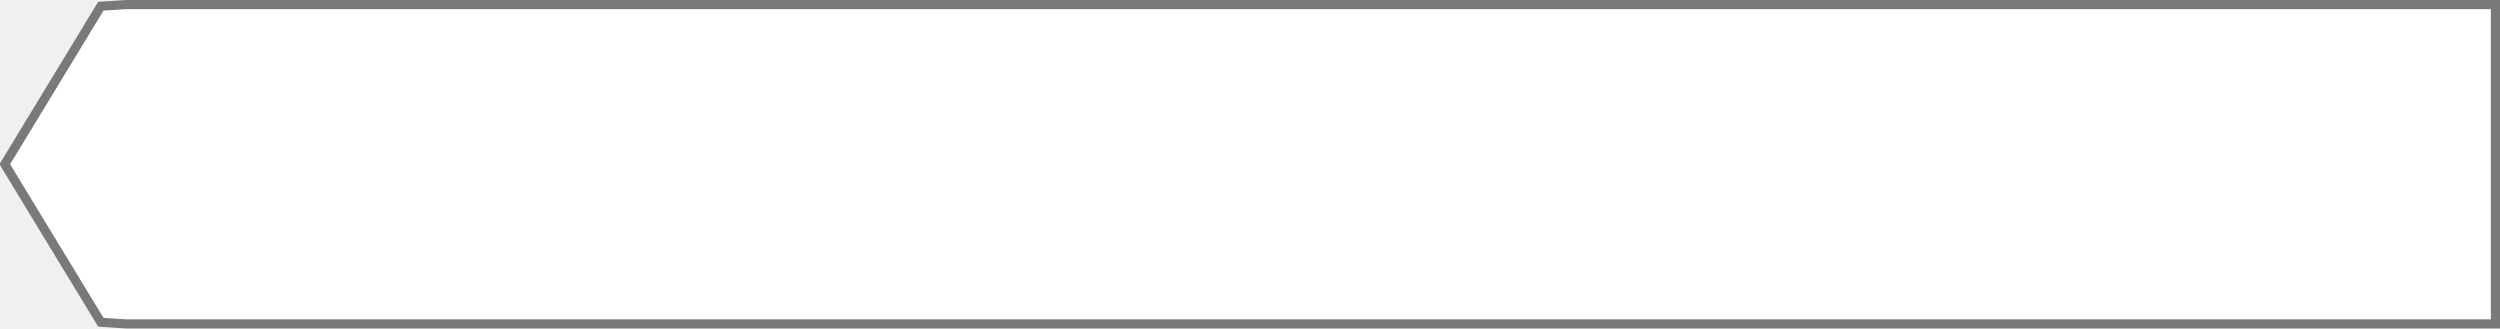
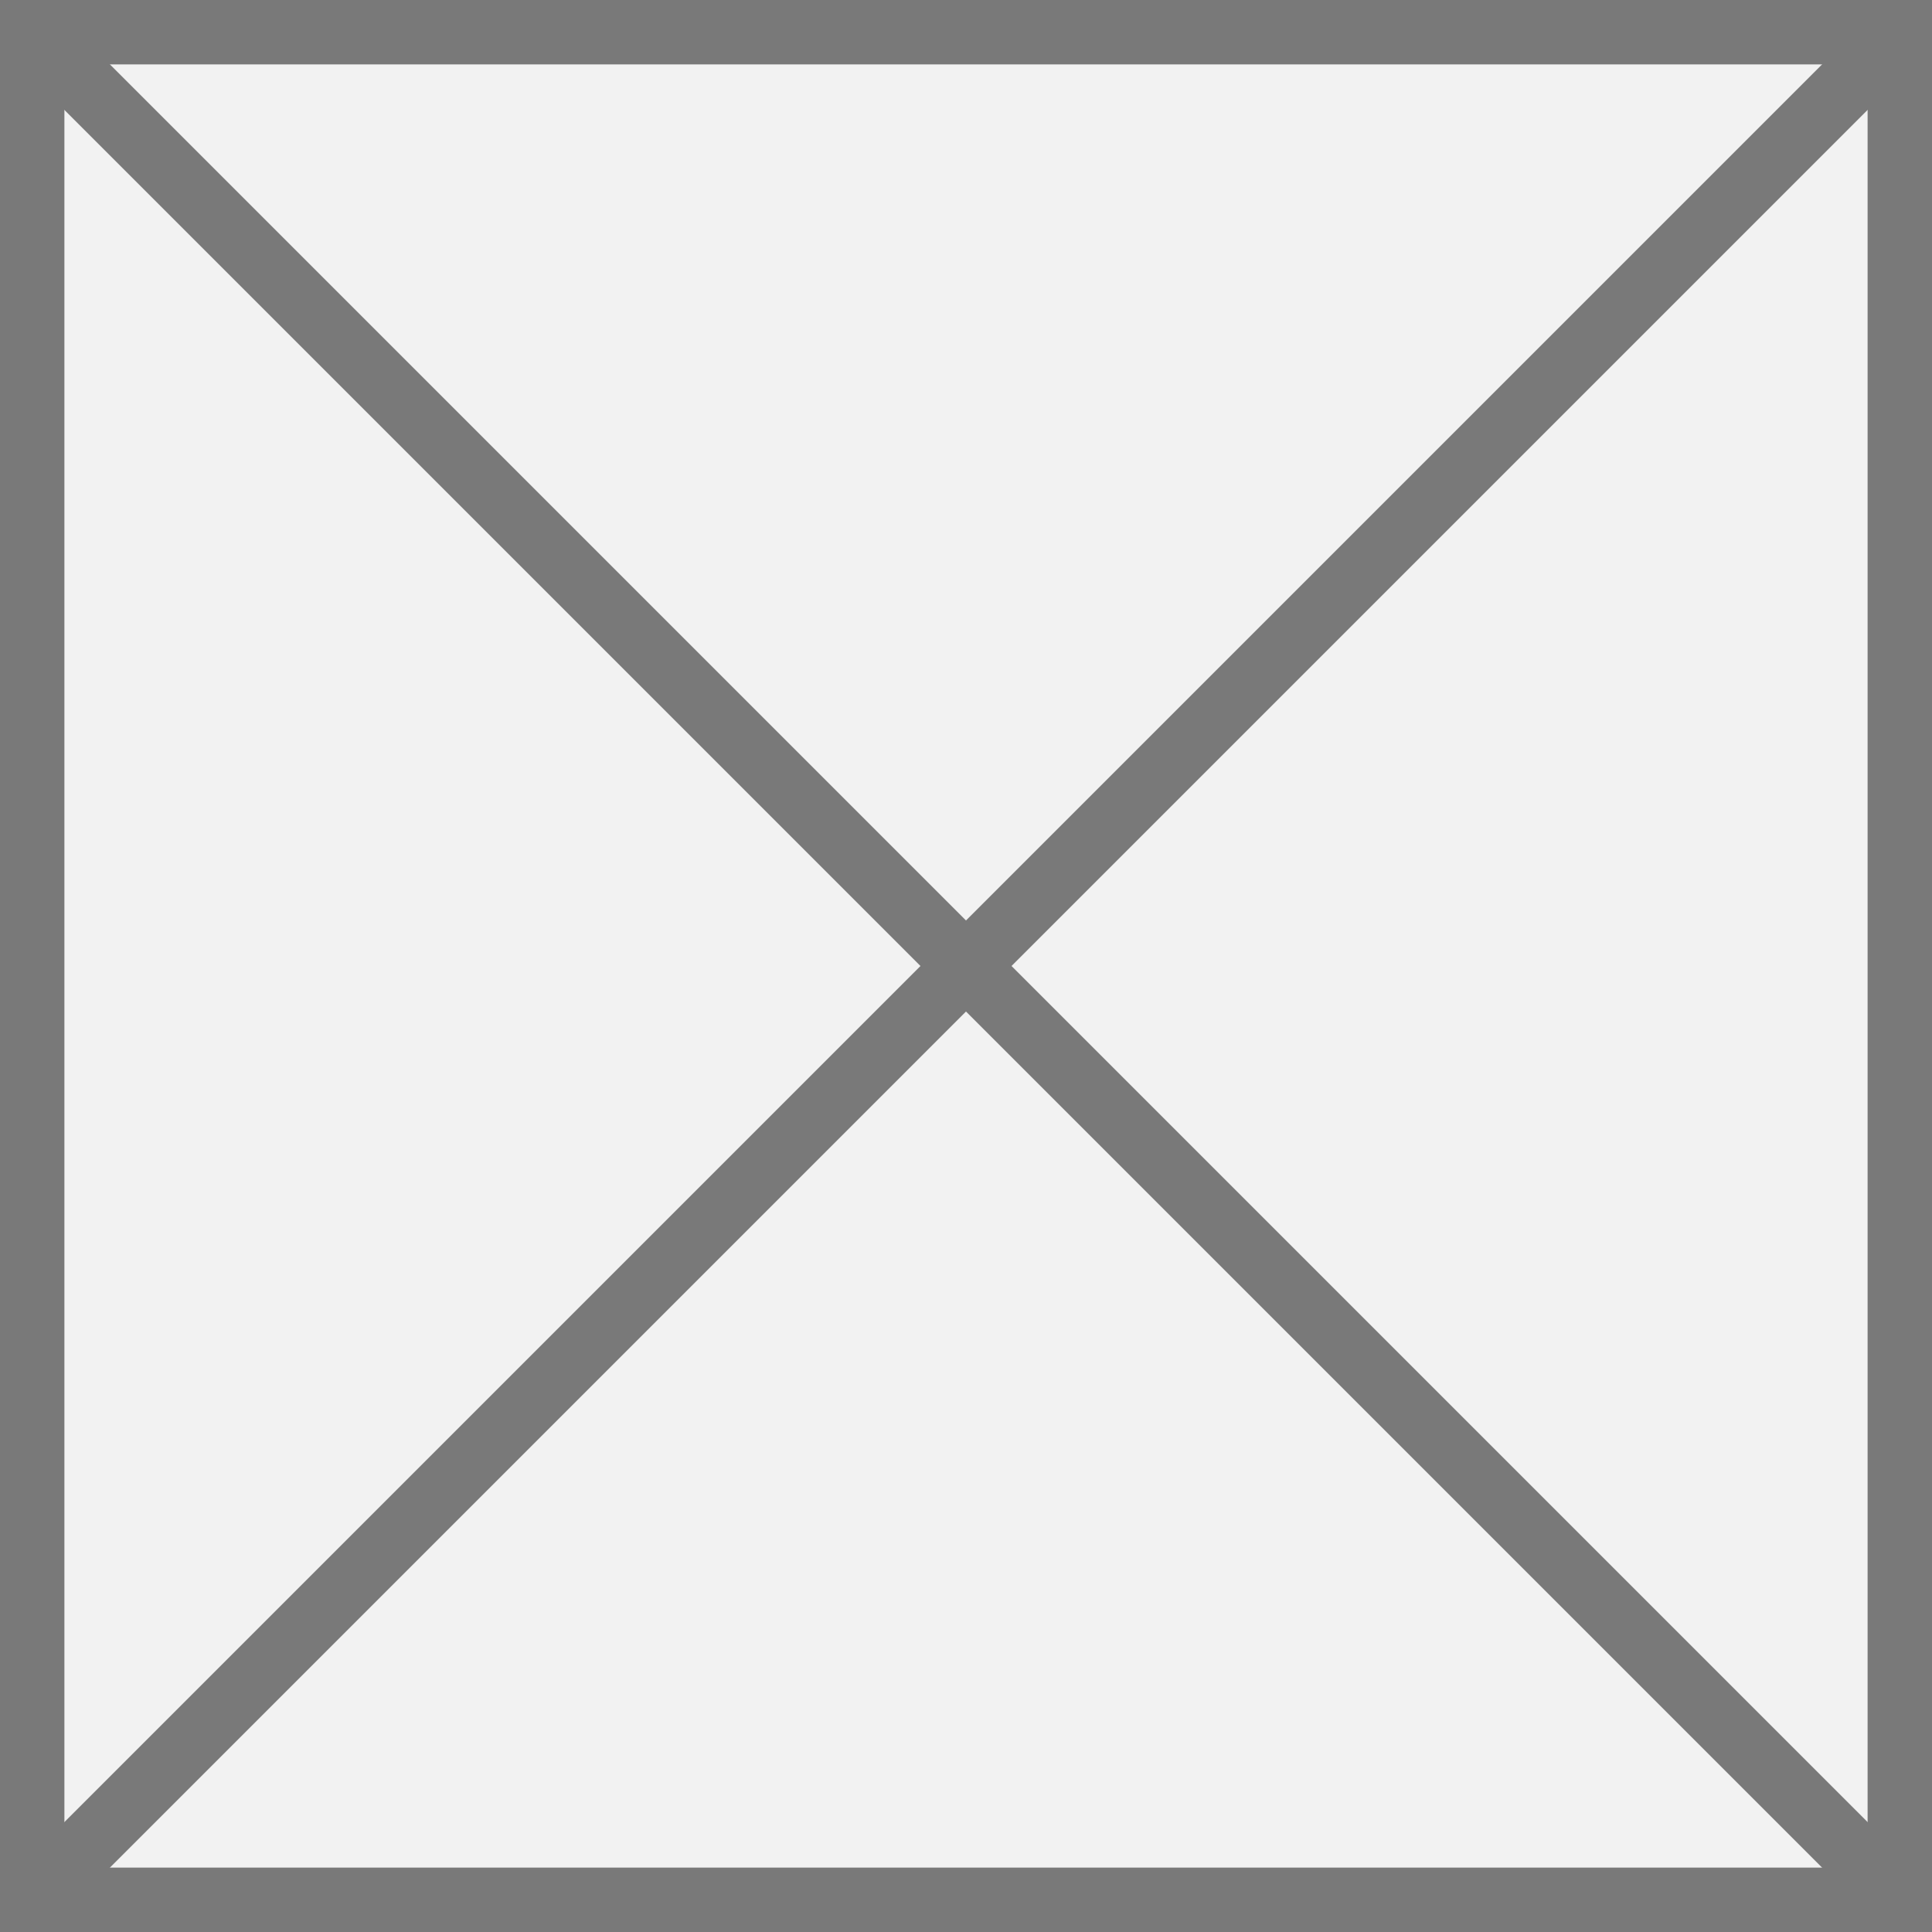
- <svg xmlns="http://www.w3.org/2000/svg" version="1.1" width="274px" height="36px">
-   <g transform="matrix(1 0 0 1 -938 -2525 )">
-     <path d="M 951.82 2525.5  C 951.82 2525.5  949.052 2525.682  949.052 2525.682  C 949.052 2525.682  938.523 2543  938.523 2543  C 938.523 2543  949.052 2560.318  949.052 2560.318  C 949.052 2560.318  951.82 2560.5  951.82 2560.5  C 951.82 2560.5  1211.5 2560.5  1211.5 2560.5  C 1211.5 2560.5  1211.5 2525.5  1211.5 2525.5  C 1211.5 2525.5  951.82 2525.5  951.82 2525.5  Z " fill-rule="nonzero" fill="#ffffff" stroke="none" />
-     <path d="M 951.82 2525.5  C 951.82 2525.5  949.052 2525.682  949.052 2525.682  C 949.052 2525.682  938.523 2543  938.523 2543  C 938.523 2543  949.052 2560.318  949.052 2560.318  C 949.052 2560.318  951.82 2560.5  951.82 2560.5  C 951.82 2560.5  1211.5 2560.5  1211.5 2560.5  C 1211.5 2560.5  1211.5 2525.5  1211.5 2525.5  C 1211.5 2525.5  951.82 2525.5  951.82 2525.5  Z " stroke-width="1" stroke="#797979" fill="none" />
+ <svg xmlns="http://www.w3.org/2000/svg" version="1.1" width="30px" height="30px">
+   <g transform="matrix(1 0 0 1 -648 -3003 )">
+     <path d="M 648.5 3003.5  L 677.5 3003.5  L 677.5 3032.5  L 648.5 3032.5  L 648.5 3003.5  Z " fill-rule="nonzero" fill="#f2f2f2" stroke="none" />
+     <path d="M 648.5 3003.5  L 677.5 3003.5  L 677.5 3032.5  L 648.5 3032.5  L 648.5 3003.5  Z " stroke-width="1" stroke="#797979" fill="none" />
+     <path d="M 648.354 3003.354  L 677.646 3032.646  M 677.646 3003.354  L 648.354 3032.646  " stroke-width="1" stroke="#797979" fill="none" />
  </g>
</svg>
